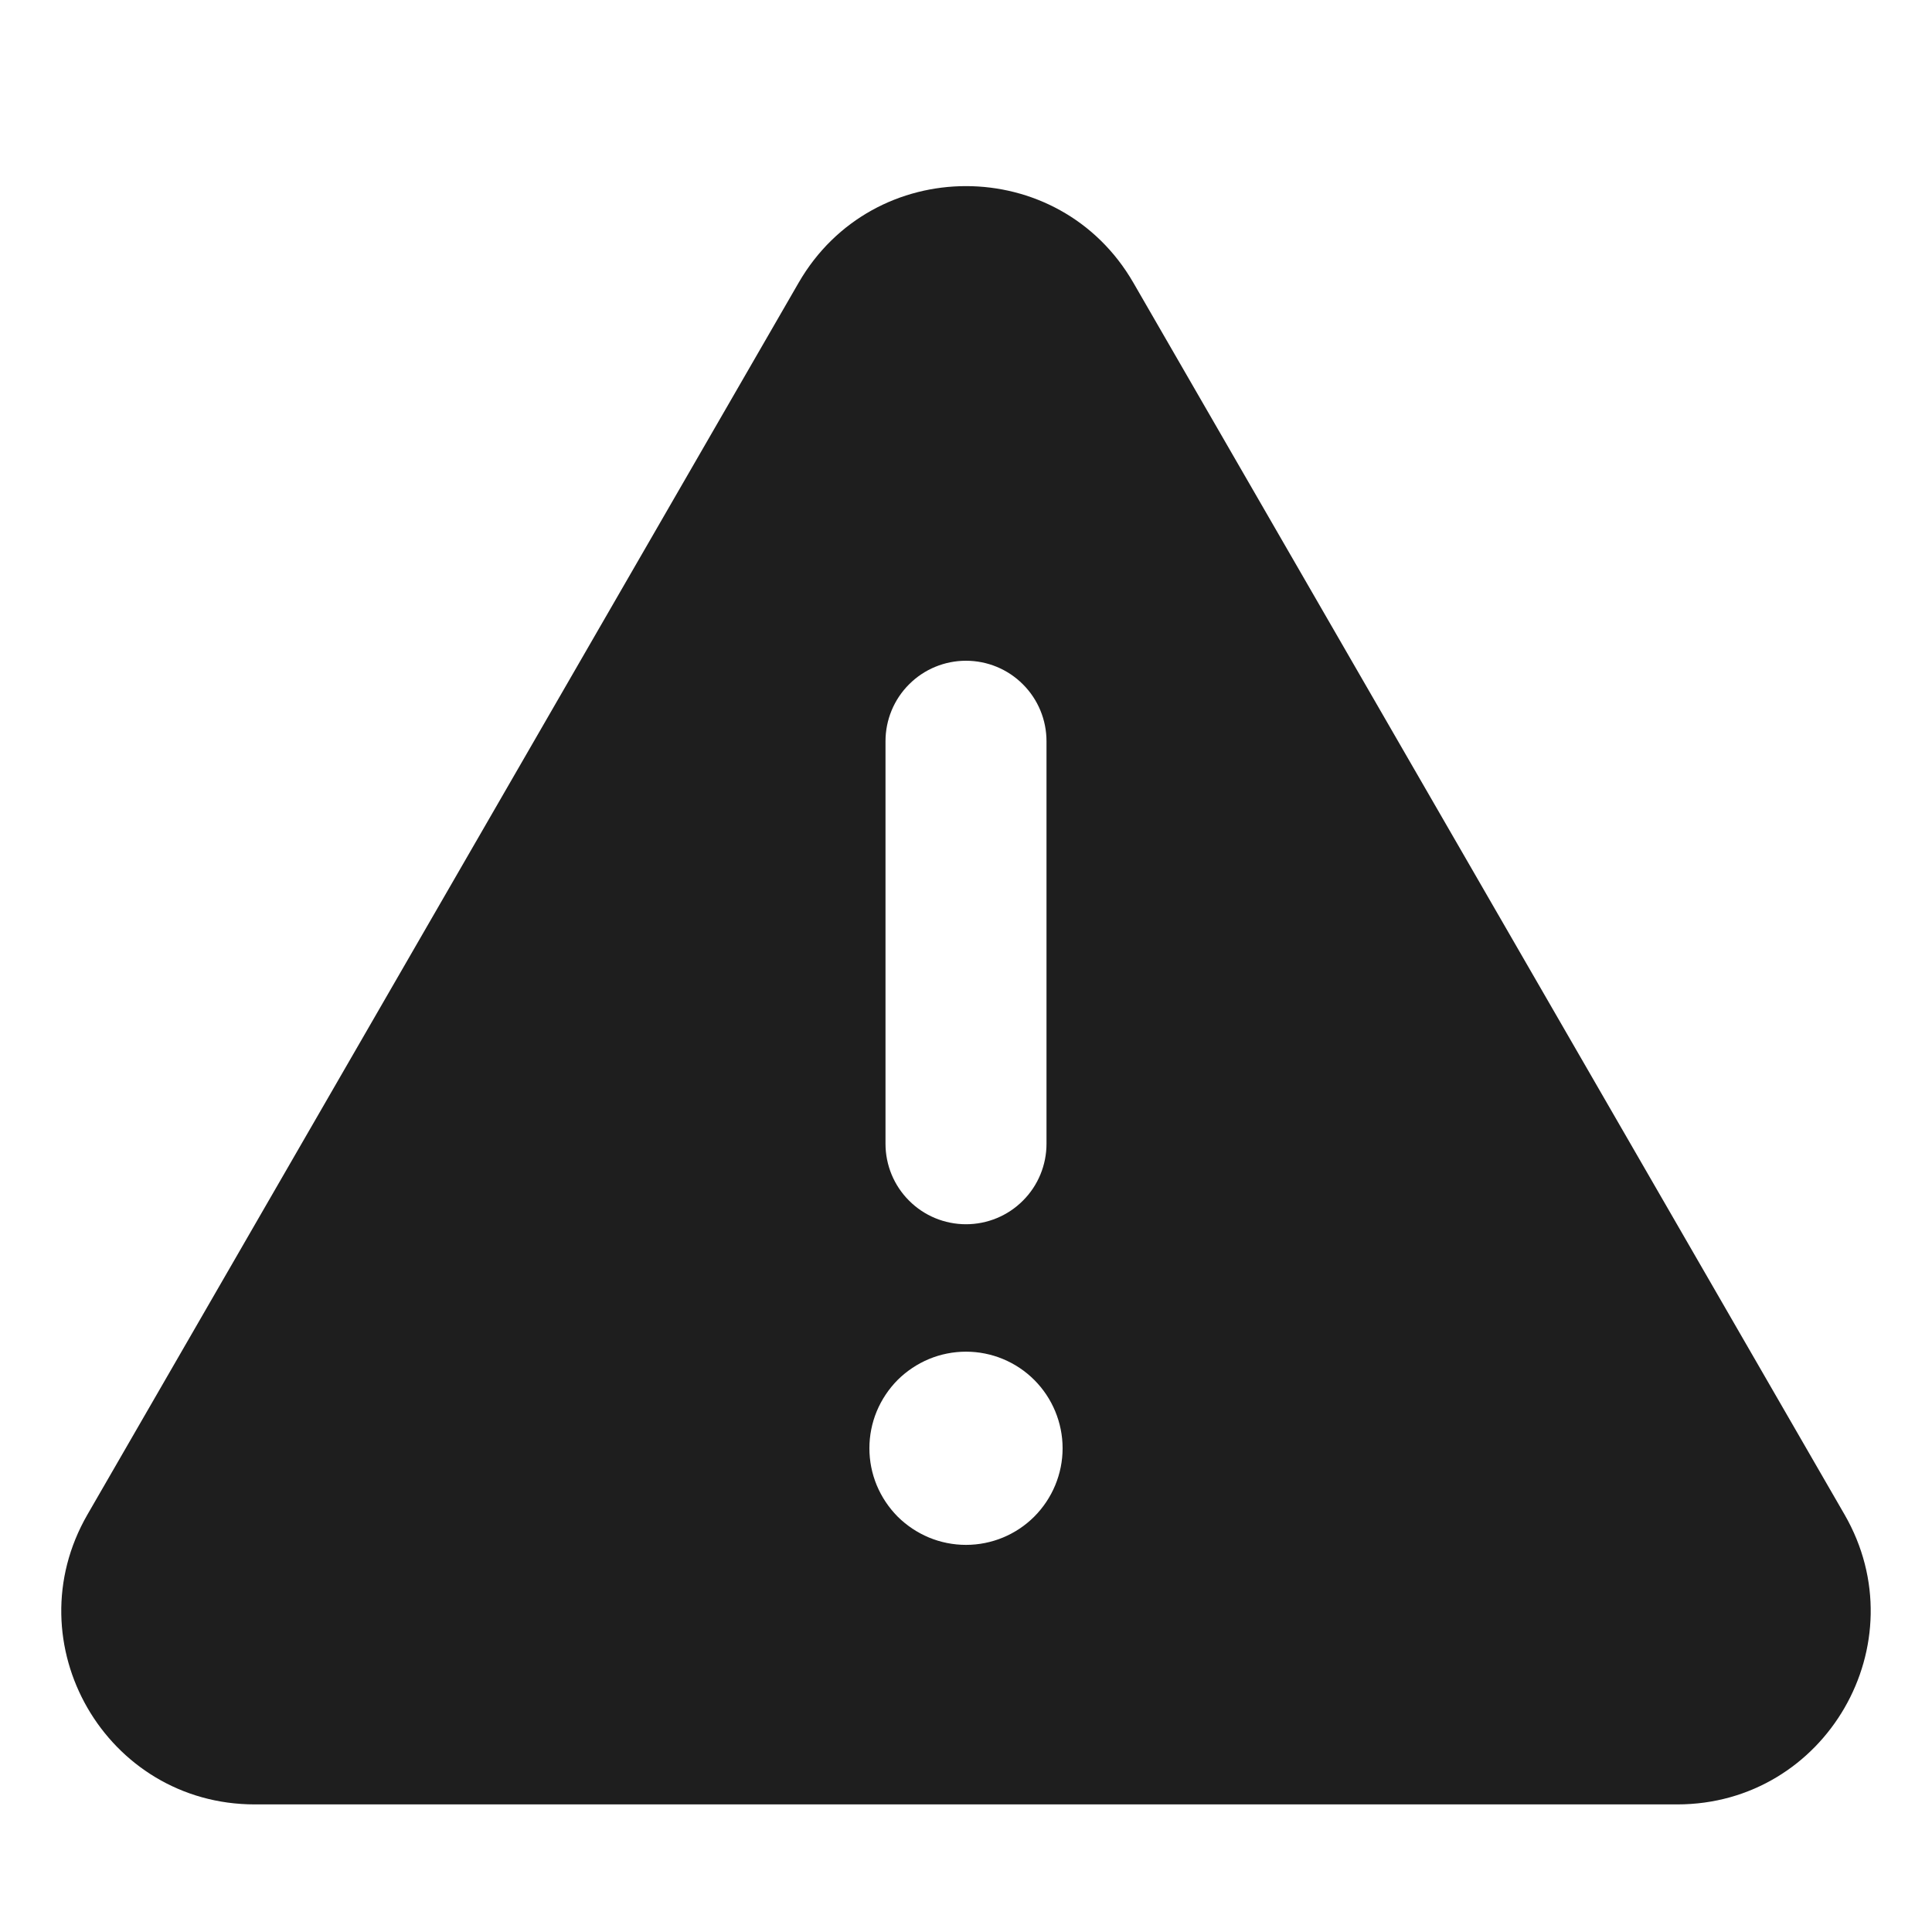
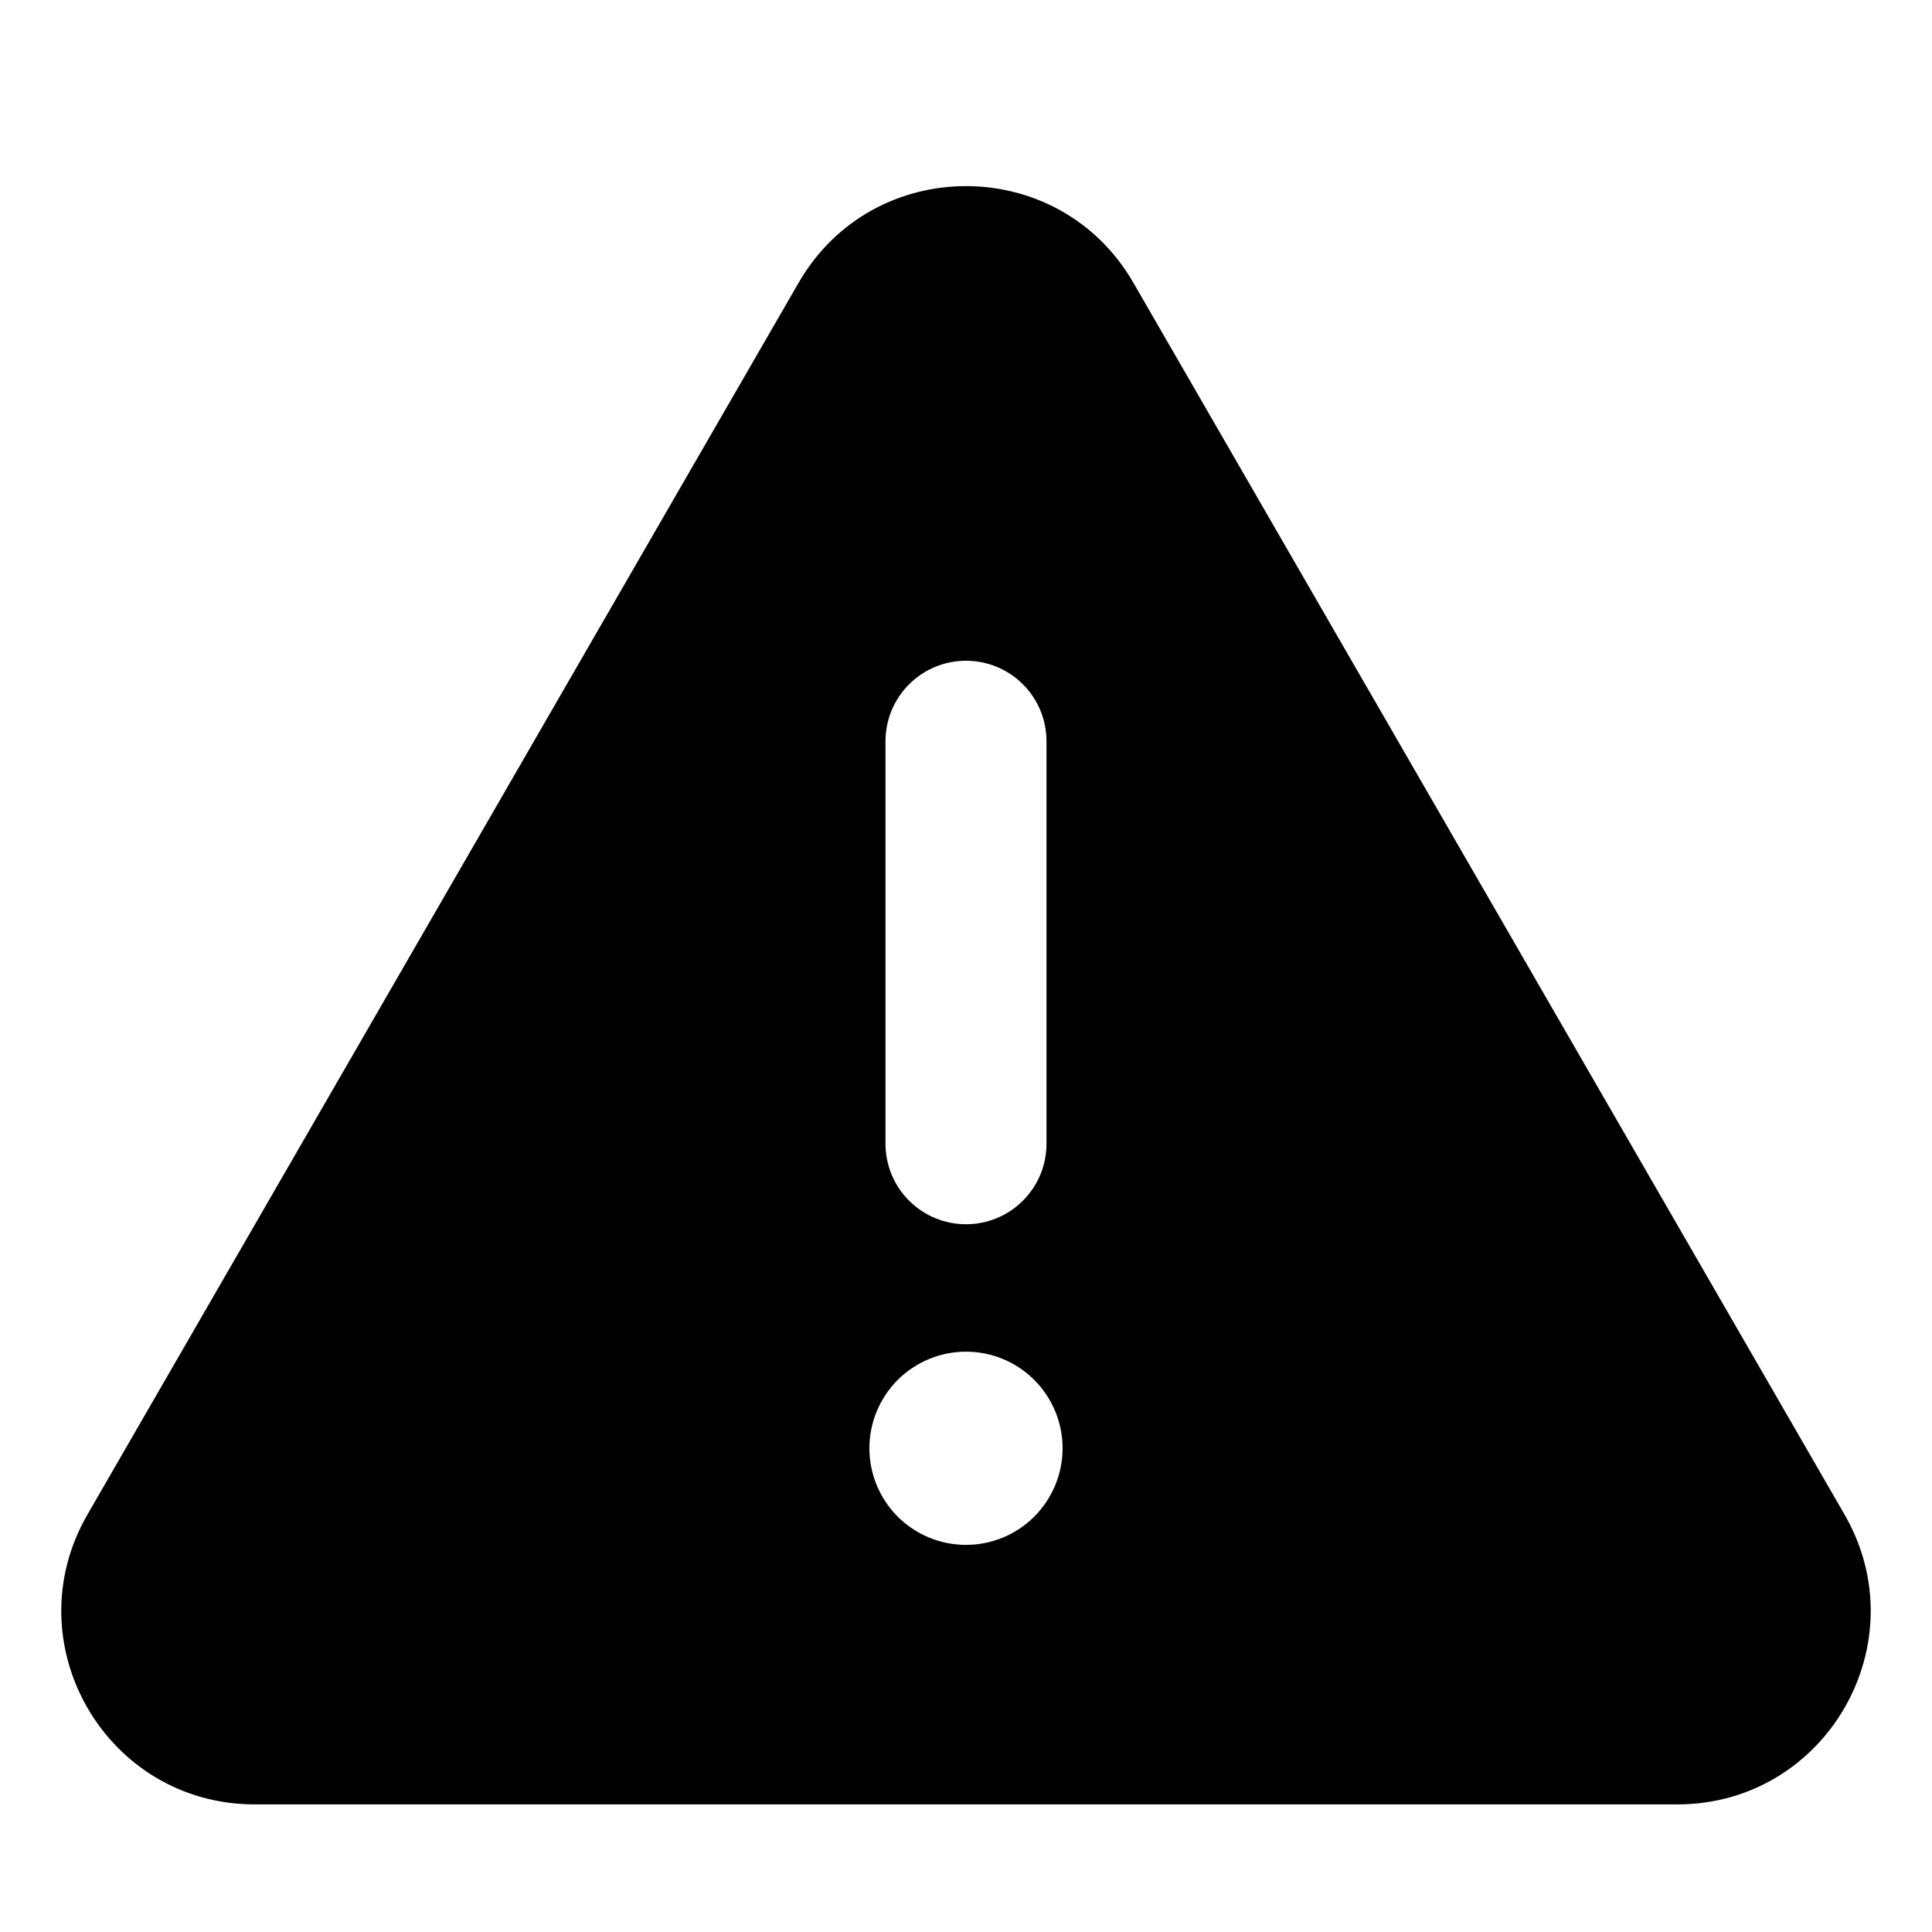
<svg xmlns="http://www.w3.org/2000/svg" width="24" height="24" viewBox="0 0 24 24" fill="none">
-   <path fill-rule="evenodd" clip-rule="evenodd" d="M12 19.191C11.842 19.191 11.686 19.16 11.541 19.1C11.395 19.039 11.263 18.951 11.151 18.84C11.04 18.728 10.952 18.596 10.891 18.45C10.831 18.305 10.8 18.149 10.8 17.991C10.8 17.833 10.831 17.677 10.891 17.532C10.952 17.386 11.04 17.254 11.151 17.142C11.263 17.031 11.395 16.943 11.541 16.882C11.686 16.822 11.842 16.791 12 16.791C12.318 16.791 12.623 16.917 12.848 17.142C13.073 17.367 13.2 17.673 13.2 17.991C13.2 18.309 13.073 18.614 12.848 18.84C12.623 19.065 12.318 19.191 12 19.191ZM11 9.208C11 8.943 11.105 8.688 11.293 8.501C11.48 8.313 11.735 8.208 12 8.208C12.265 8.208 12.52 8.313 12.707 8.501C12.895 8.688 13 8.943 13 9.208V14.208C13 14.473 12.895 14.728 12.707 14.915C12.52 15.103 12.265 15.208 12 15.208C11.735 15.208 11.48 15.103 11.293 14.915C11.105 14.728 11 14.473 11 14.208V9.208ZM22.914 18.815L14.079 3.512C13.155 1.912 10.845 1.912 9.921 3.512L1.086 18.815C0.163 20.415 1.316 22.415 3.165 22.415H20.835C22.683 22.415 23.837 20.415 22.914 18.815Z" fill="#1E1E1E" />
+   <path fill-rule="evenodd" clip-rule="evenodd" d="M12 19.191C11.842 19.191 11.686 19.16 11.541 19.1C11.395 19.039 11.263 18.951 11.151 18.84C11.04 18.728 10.952 18.596 10.891 18.45C10.831 18.305 10.8 18.149 10.8 17.991C10.8 17.833 10.831 17.677 10.891 17.532C10.952 17.386 11.04 17.254 11.151 17.142C11.263 17.031 11.395 16.943 11.541 16.882C11.686 16.822 11.842 16.791 12 16.791C12.318 16.791 12.623 16.917 12.848 17.142C13.073 17.367 13.2 17.673 13.2 17.991C13.2 18.309 13.073 18.614 12.848 18.84C12.623 19.065 12.318 19.191 12 19.191ZM11 9.208C11 8.943 11.105 8.688 11.293 8.501C11.48 8.313 11.735 8.208 12 8.208C12.265 8.208 12.52 8.313 12.707 8.501C12.895 8.688 13 8.943 13 9.208V14.208C13 14.473 12.895 14.728 12.707 14.915C12.52 15.103 12.265 15.208 12 15.208C11.735 15.208 11.48 15.103 11.293 14.915C11.105 14.728 11 14.473 11 14.208V9.208ZM22.914 18.815L14.079 3.512C13.155 1.912 10.845 1.912 9.921 3.512L1.086 18.815C0.163 20.415 1.316 22.415 3.165 22.415H20.835C22.683 22.415 23.837 20.415 22.914 18.815Z" fill="currentColor" />
</svg>
